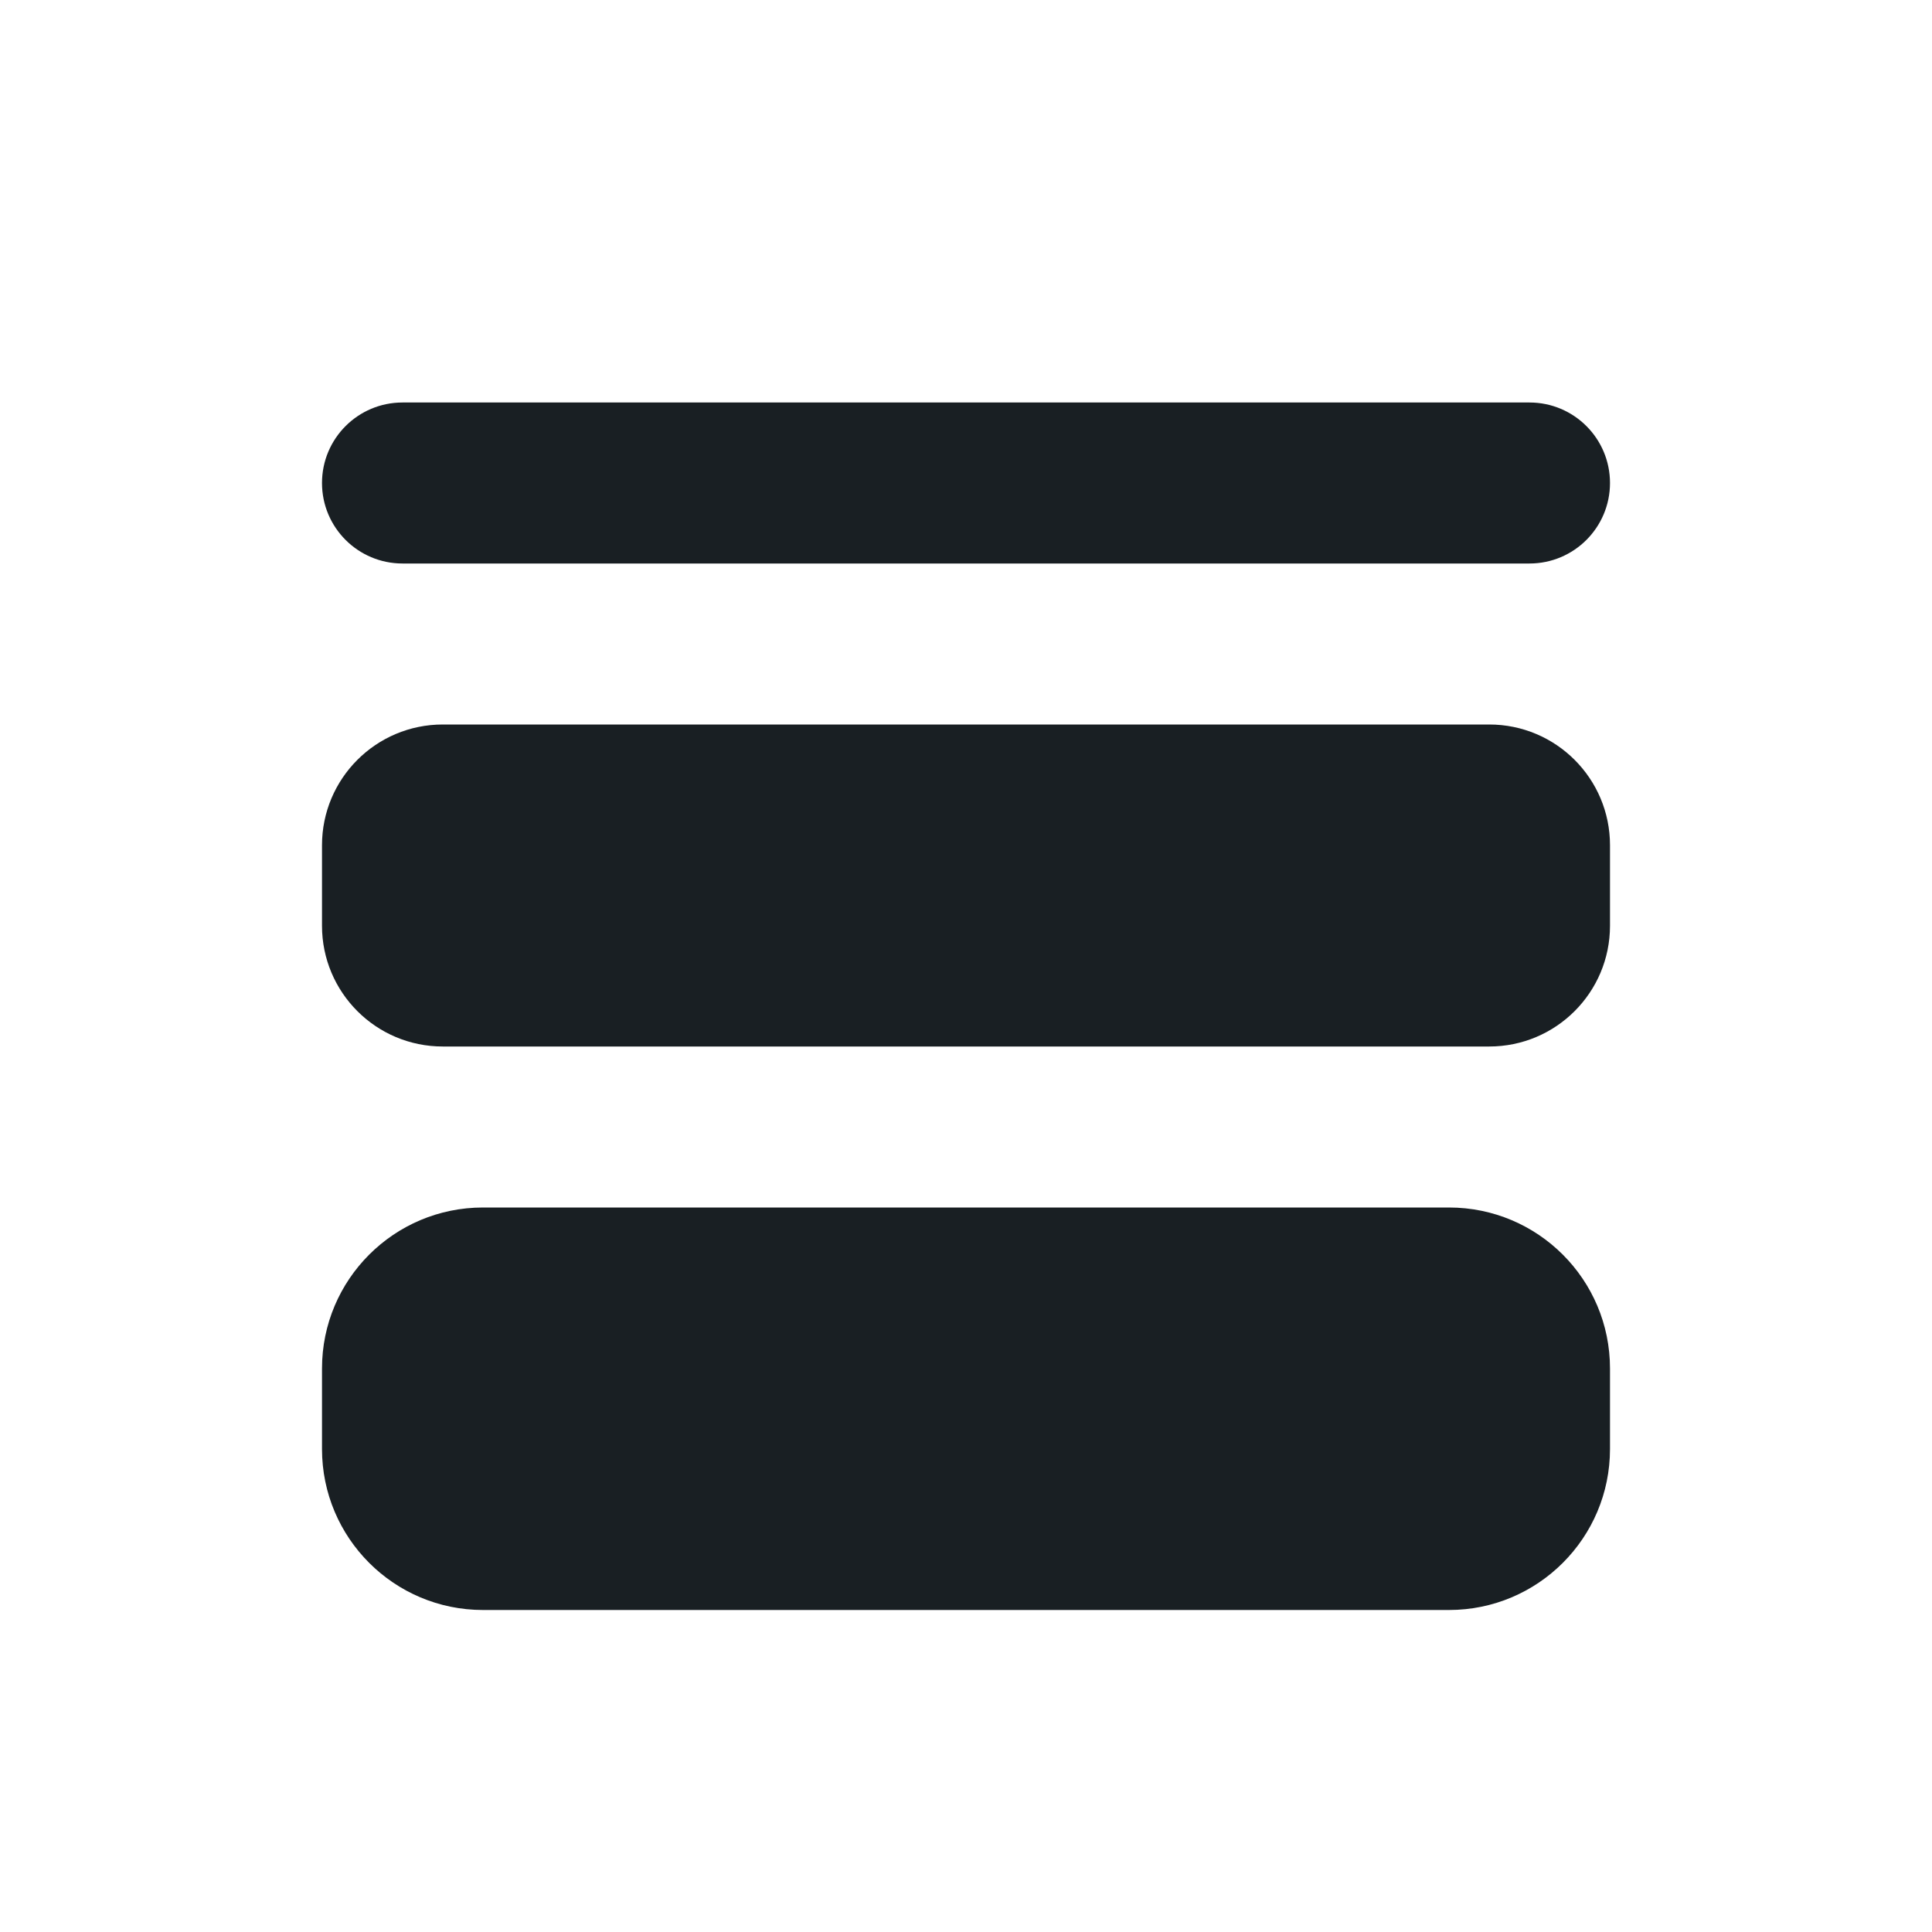
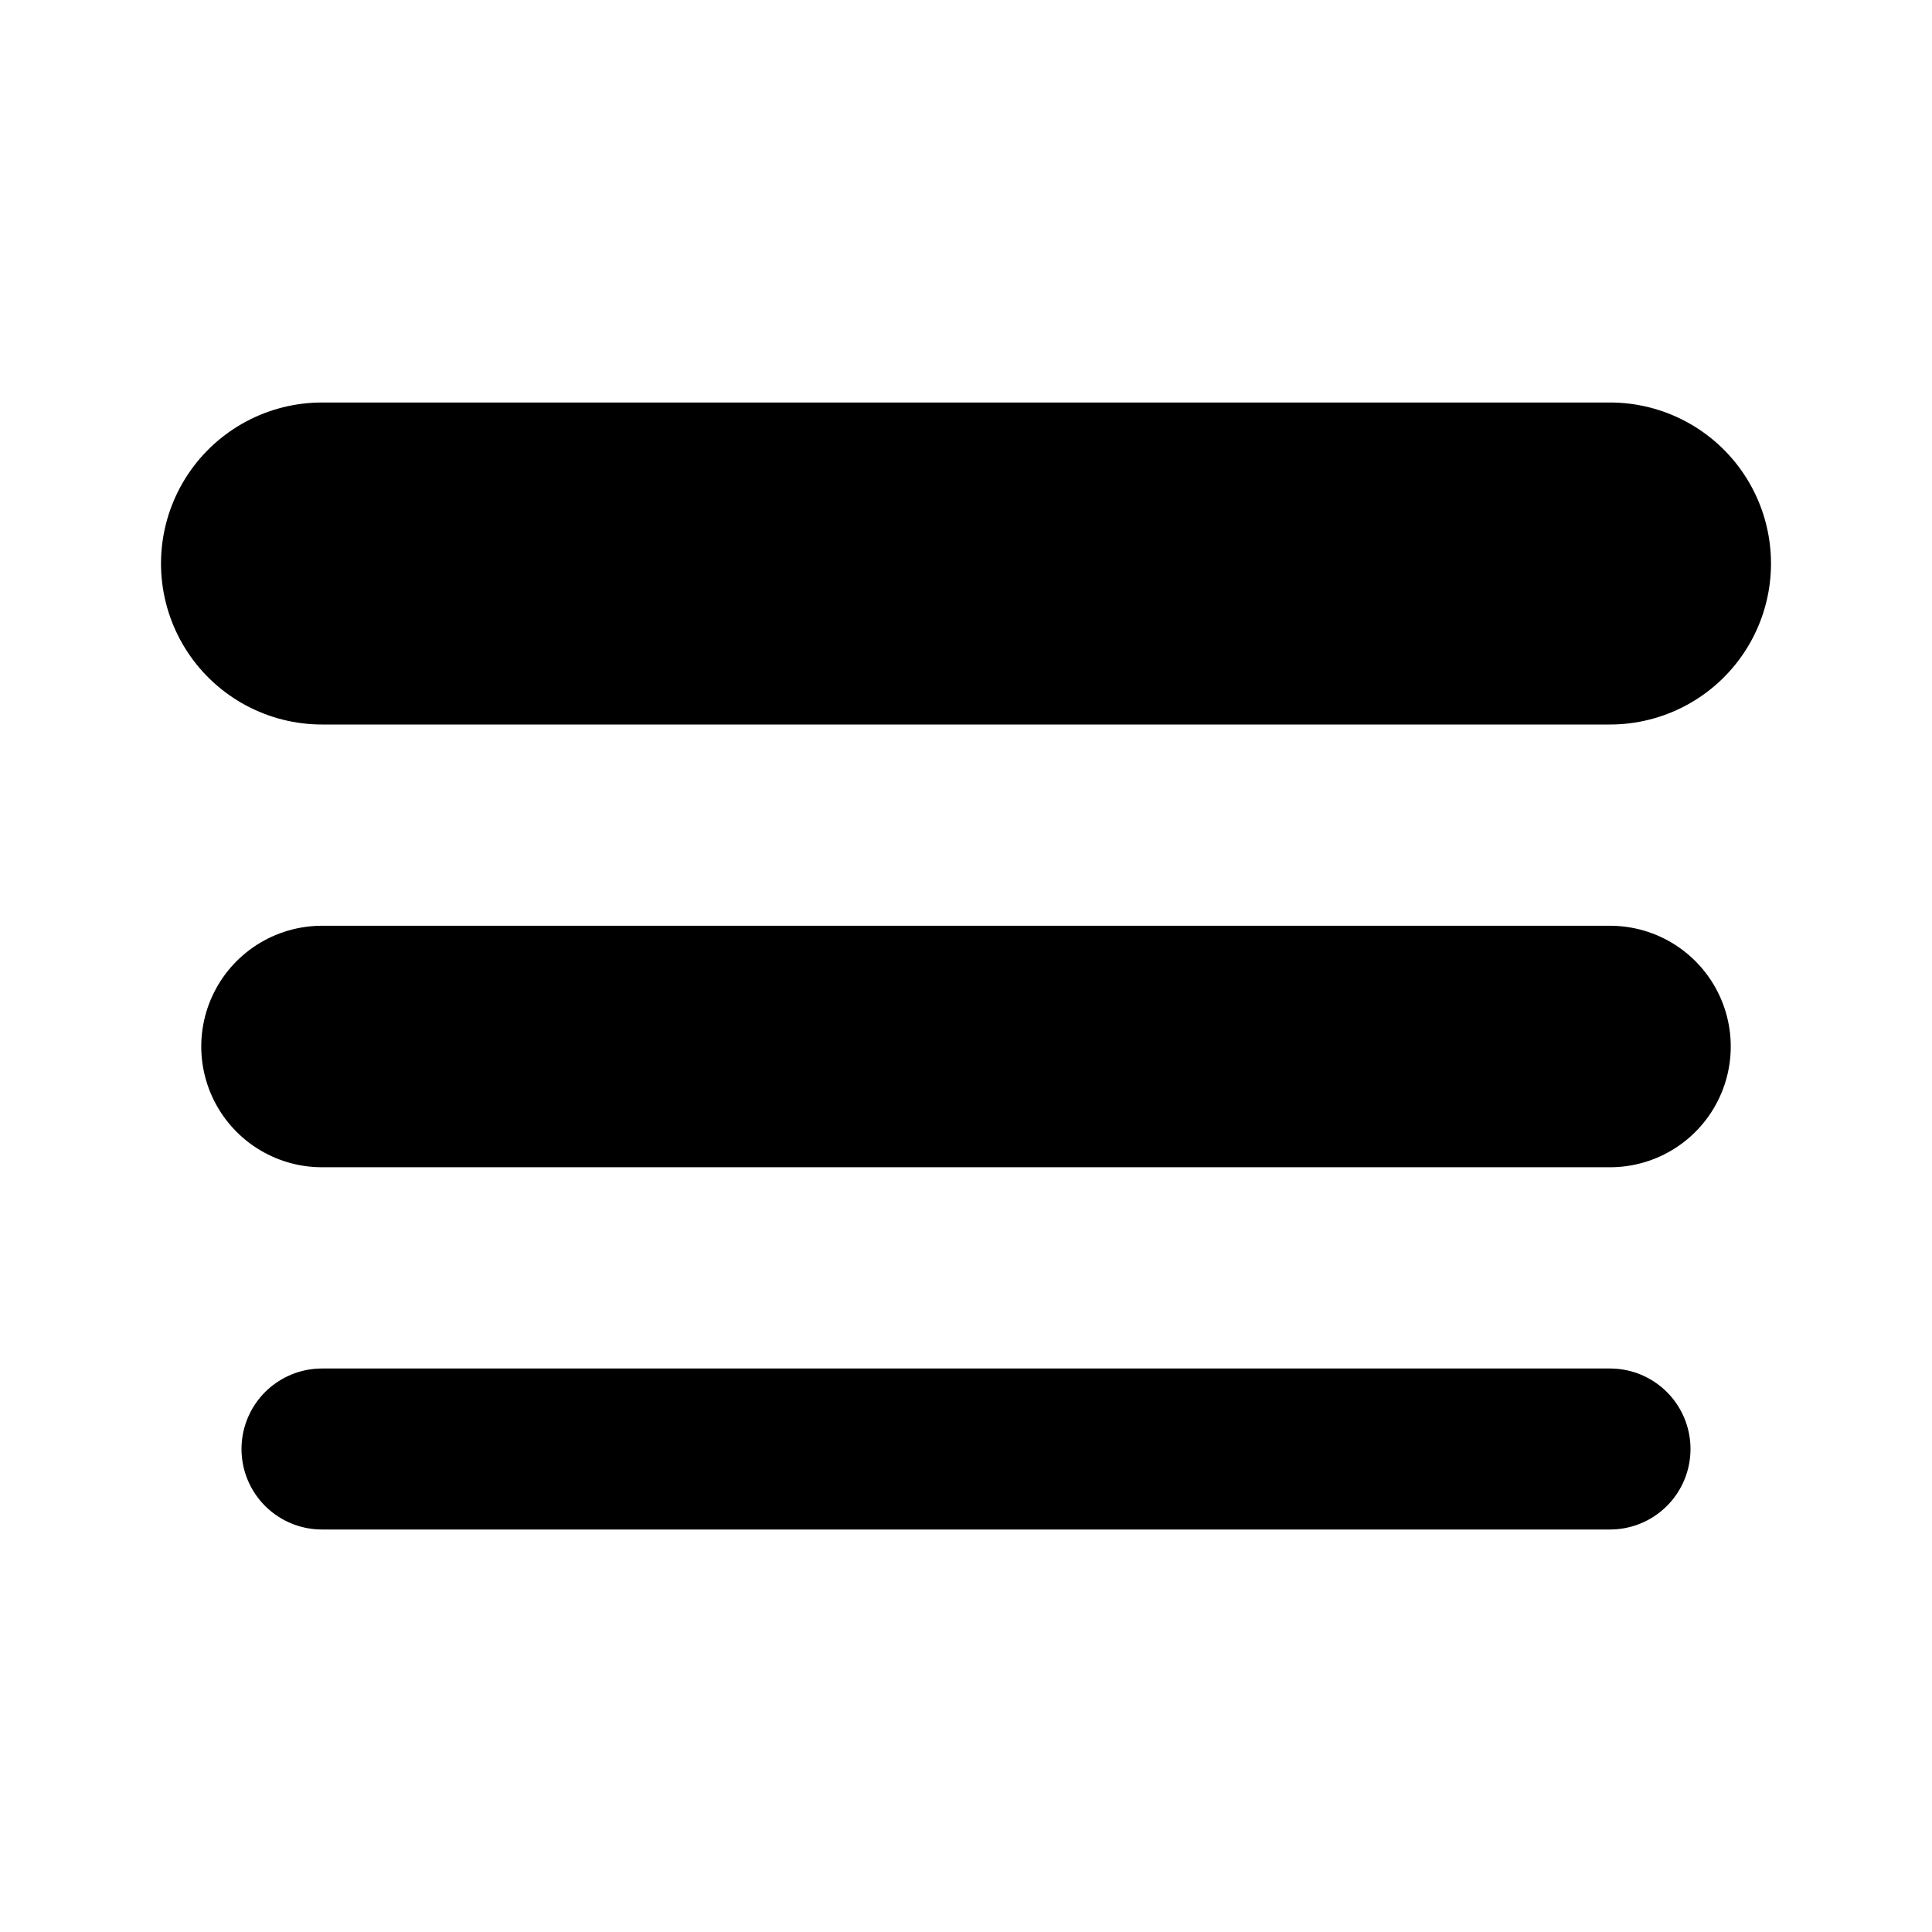
<svg xmlns="http://www.w3.org/2000/svg" width="24" height="24" viewBox="0 0 24 24" fill="none">
-   <rect x="4" y="15" width="16" height="5" rx="2" fill="#191F23" />
-   <rect x="4" y="5" width="16" height="2" rx="1" fill="#191F23" />
-   <rect x="4" y="9" width="16" height="4" rx="1.5" fill="#191F23" />
+   <path d="M4 18H20" stroke="black" stroke-width="2" stroke-linecap="round" stroke-linejoin="round" />
+   <path d="M4 13H20" stroke="black" stroke-width="3" stroke-linecap="round" stroke-linejoin="round" />
+   <path d="M4 7H20" stroke="black" stroke-width="4" stroke-linecap="round" stroke-linejoin="round" />
</svg>
